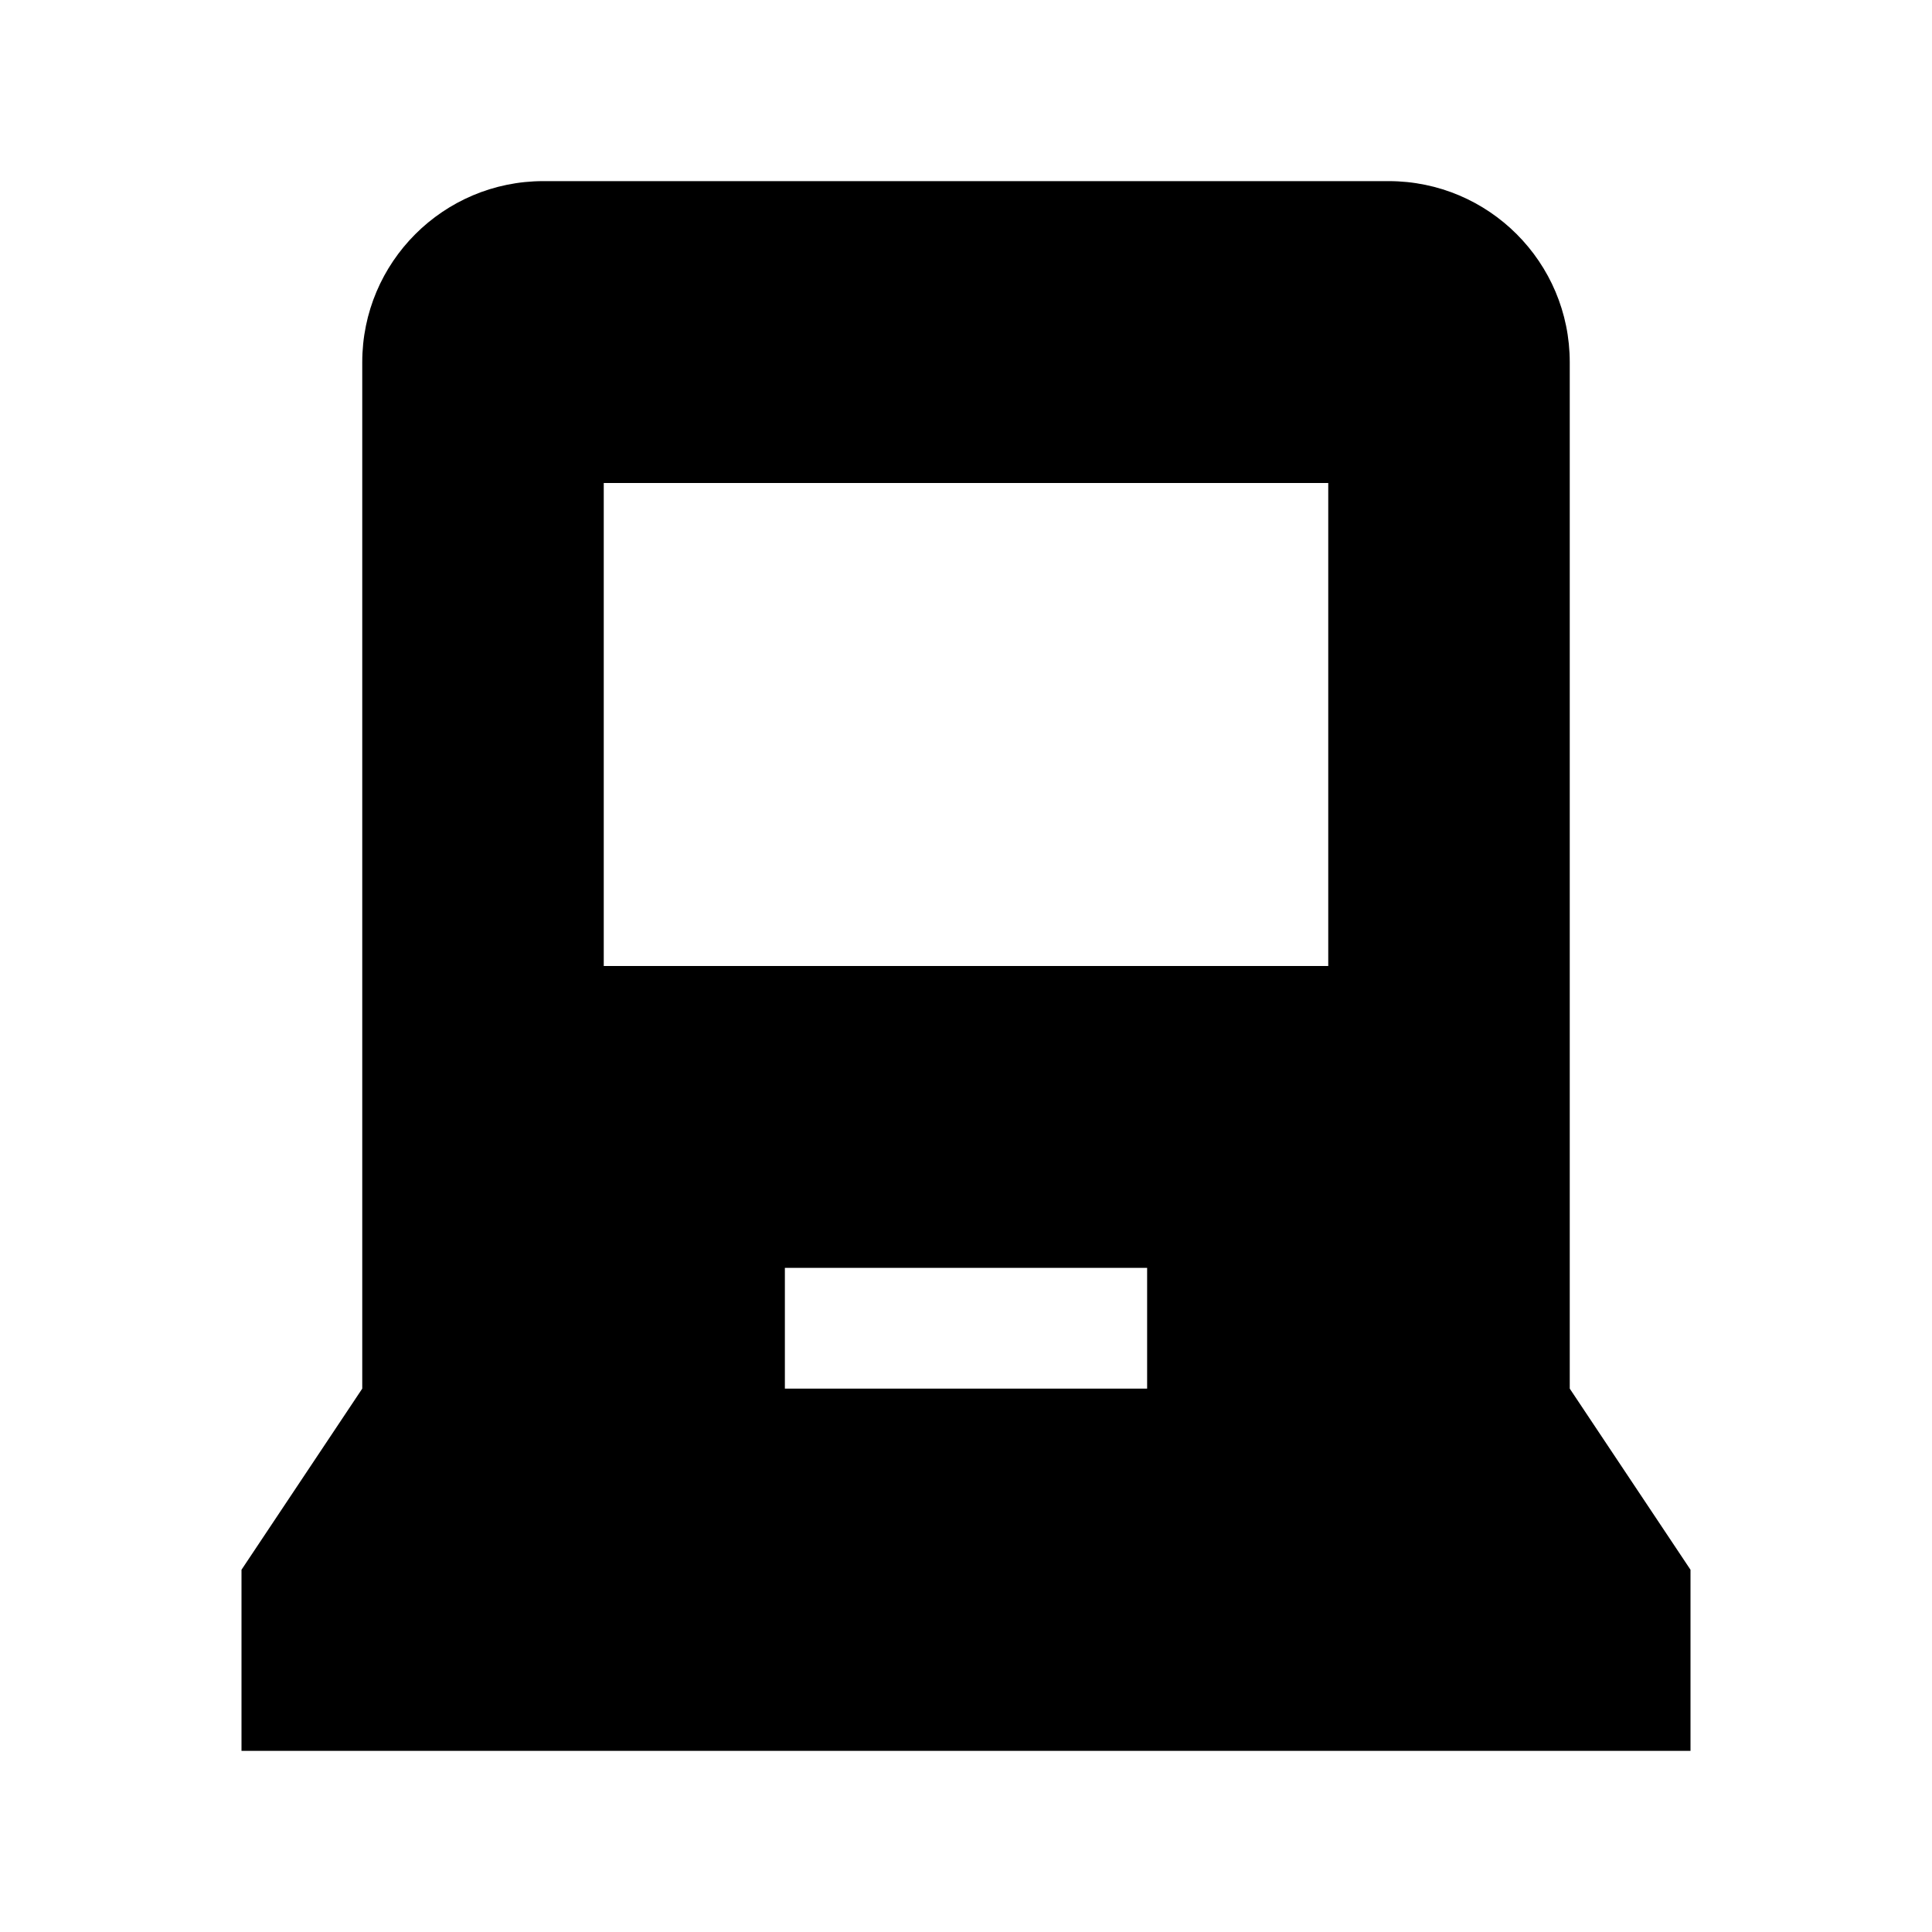
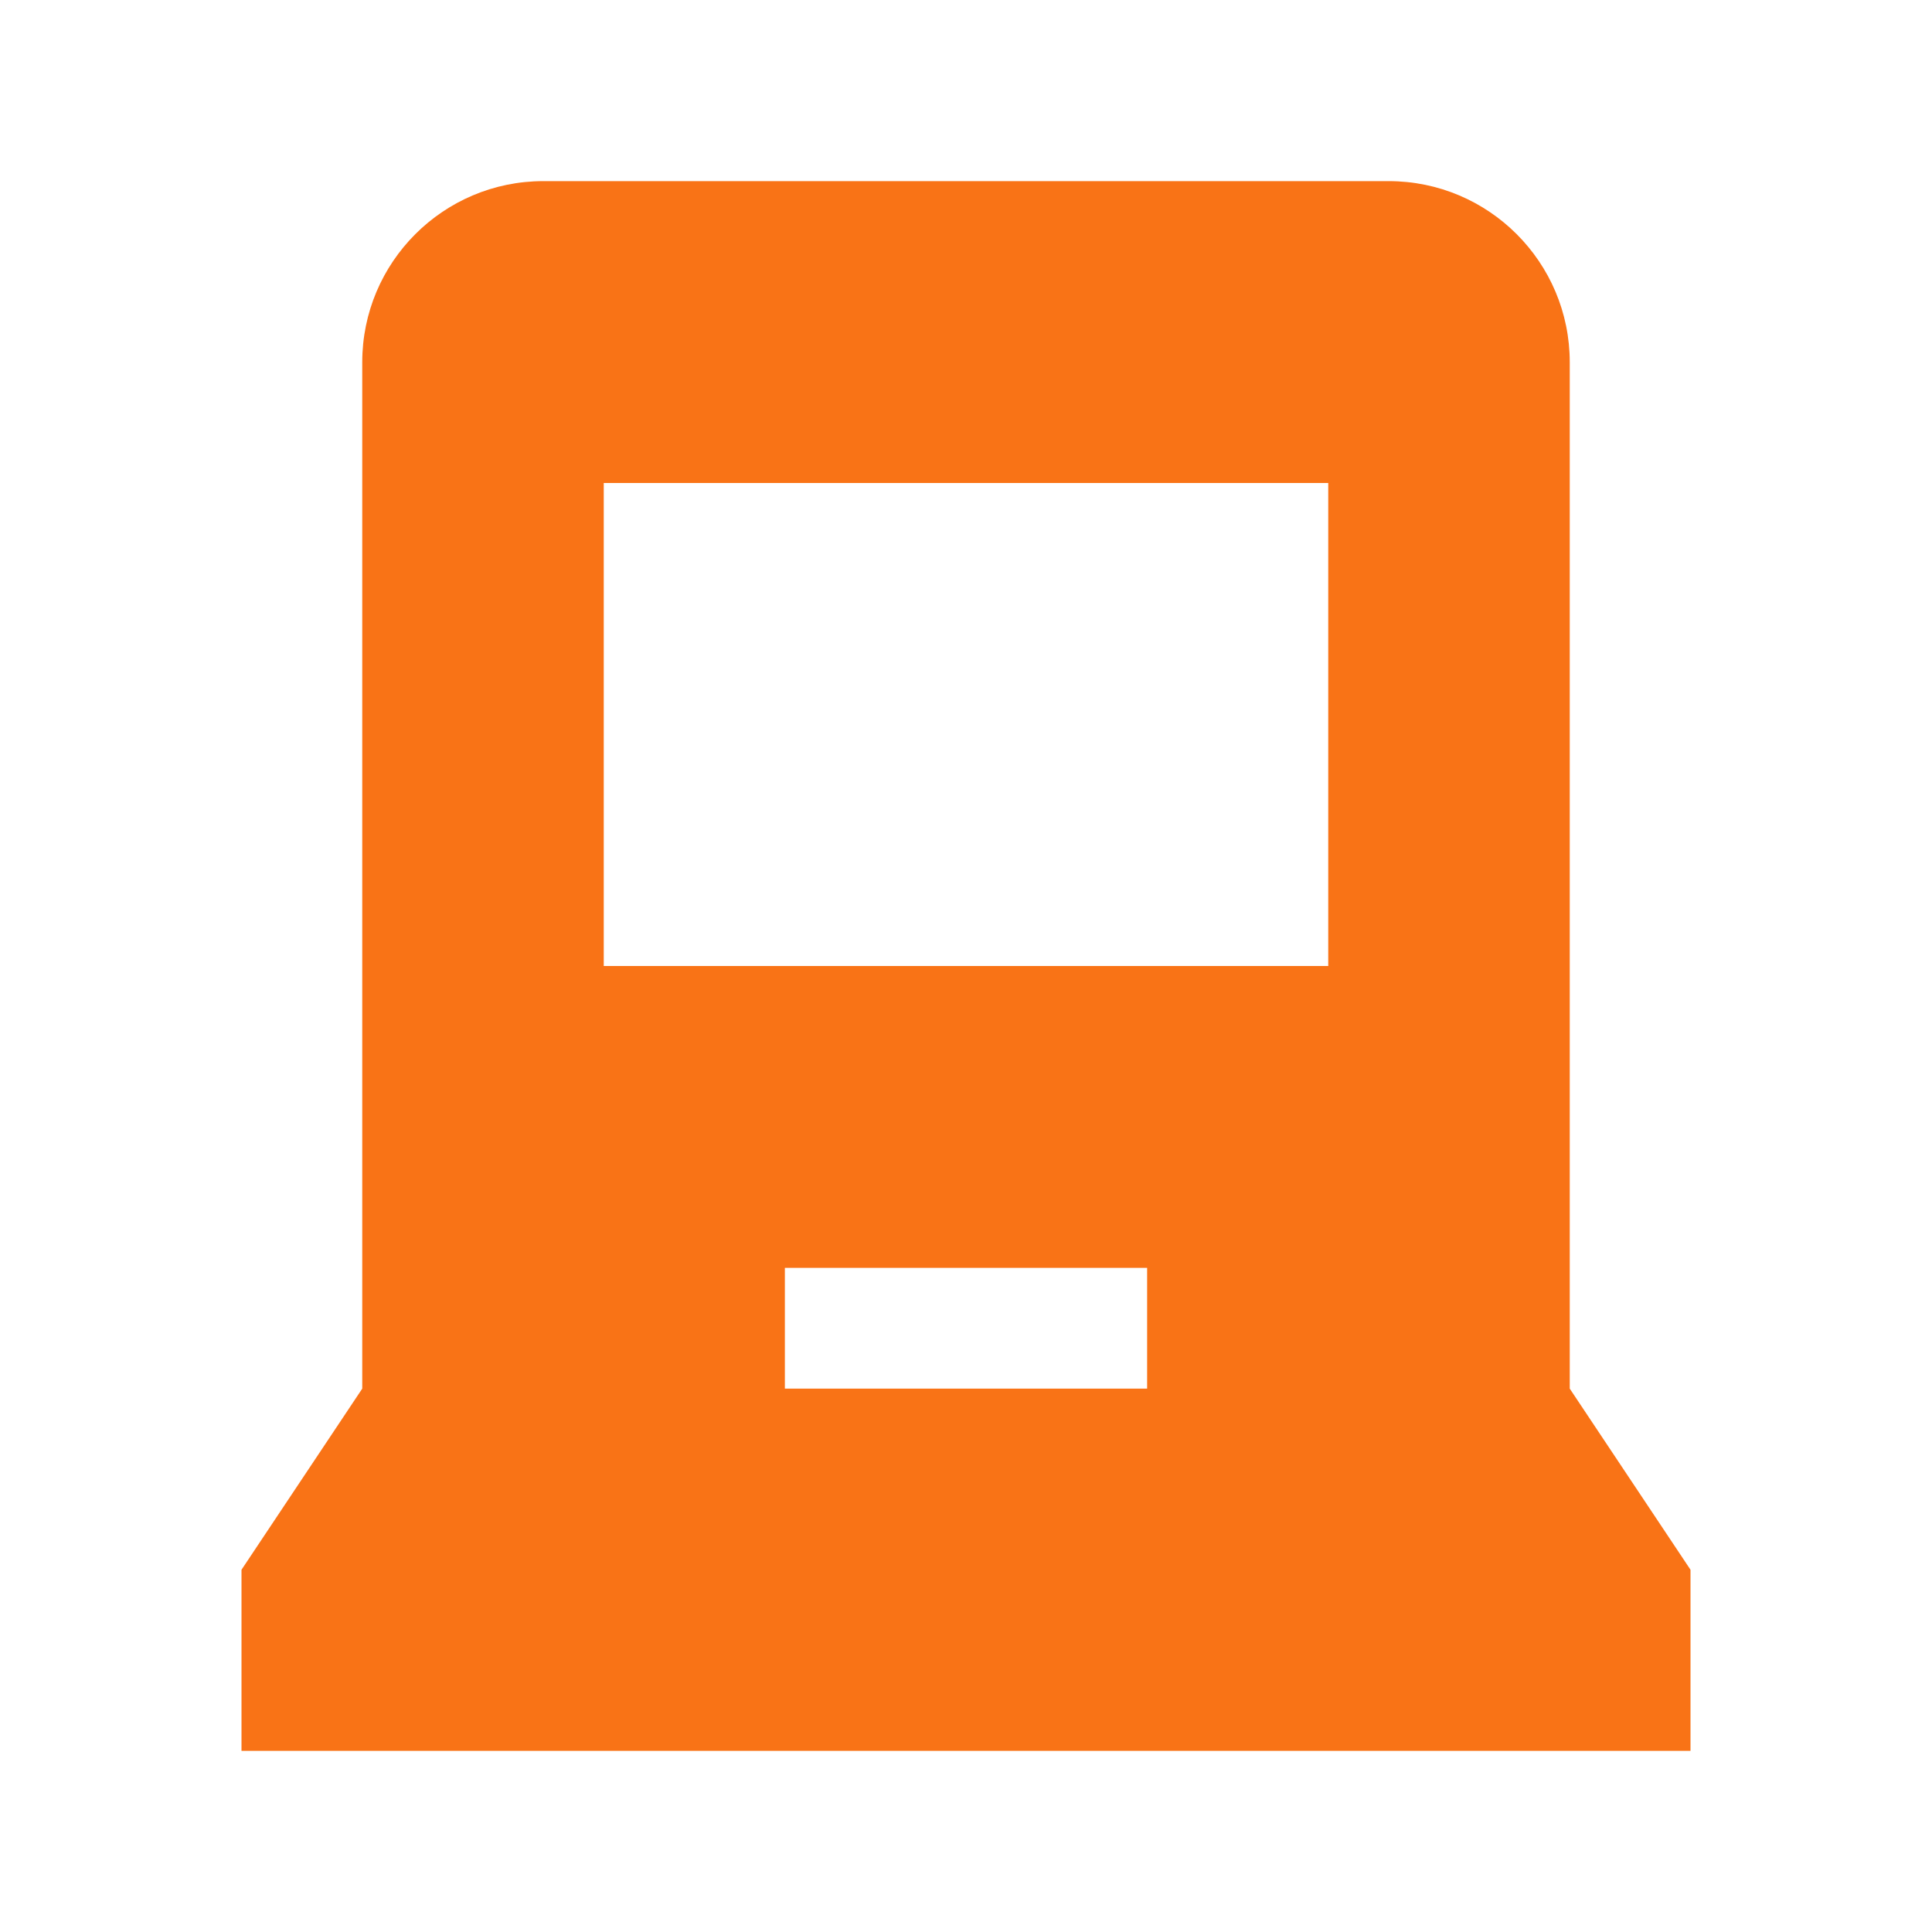
- <svg xmlns="http://www.w3.org/2000/svg" viewBox="0 0 64 64" fill="currentColor" role="img" aria-label="Borne arcade">
+ <svg xmlns="http://www.w3.org/2000/svg" viewBox="0 0 64 64" fill="#f97316" role="img" aria-label="Borne arcade">
  <path fill-rule="evenodd" clip-rule="evenodd" d="M18 6h28a6 6 0 0 1 6 6v34l4 6v6H8v-6l4-6V12a6 6 0 0 1 6-6Zm2 10v16h24V16H20Zm6 26h12v4H26v-4Z" />
</svg>
